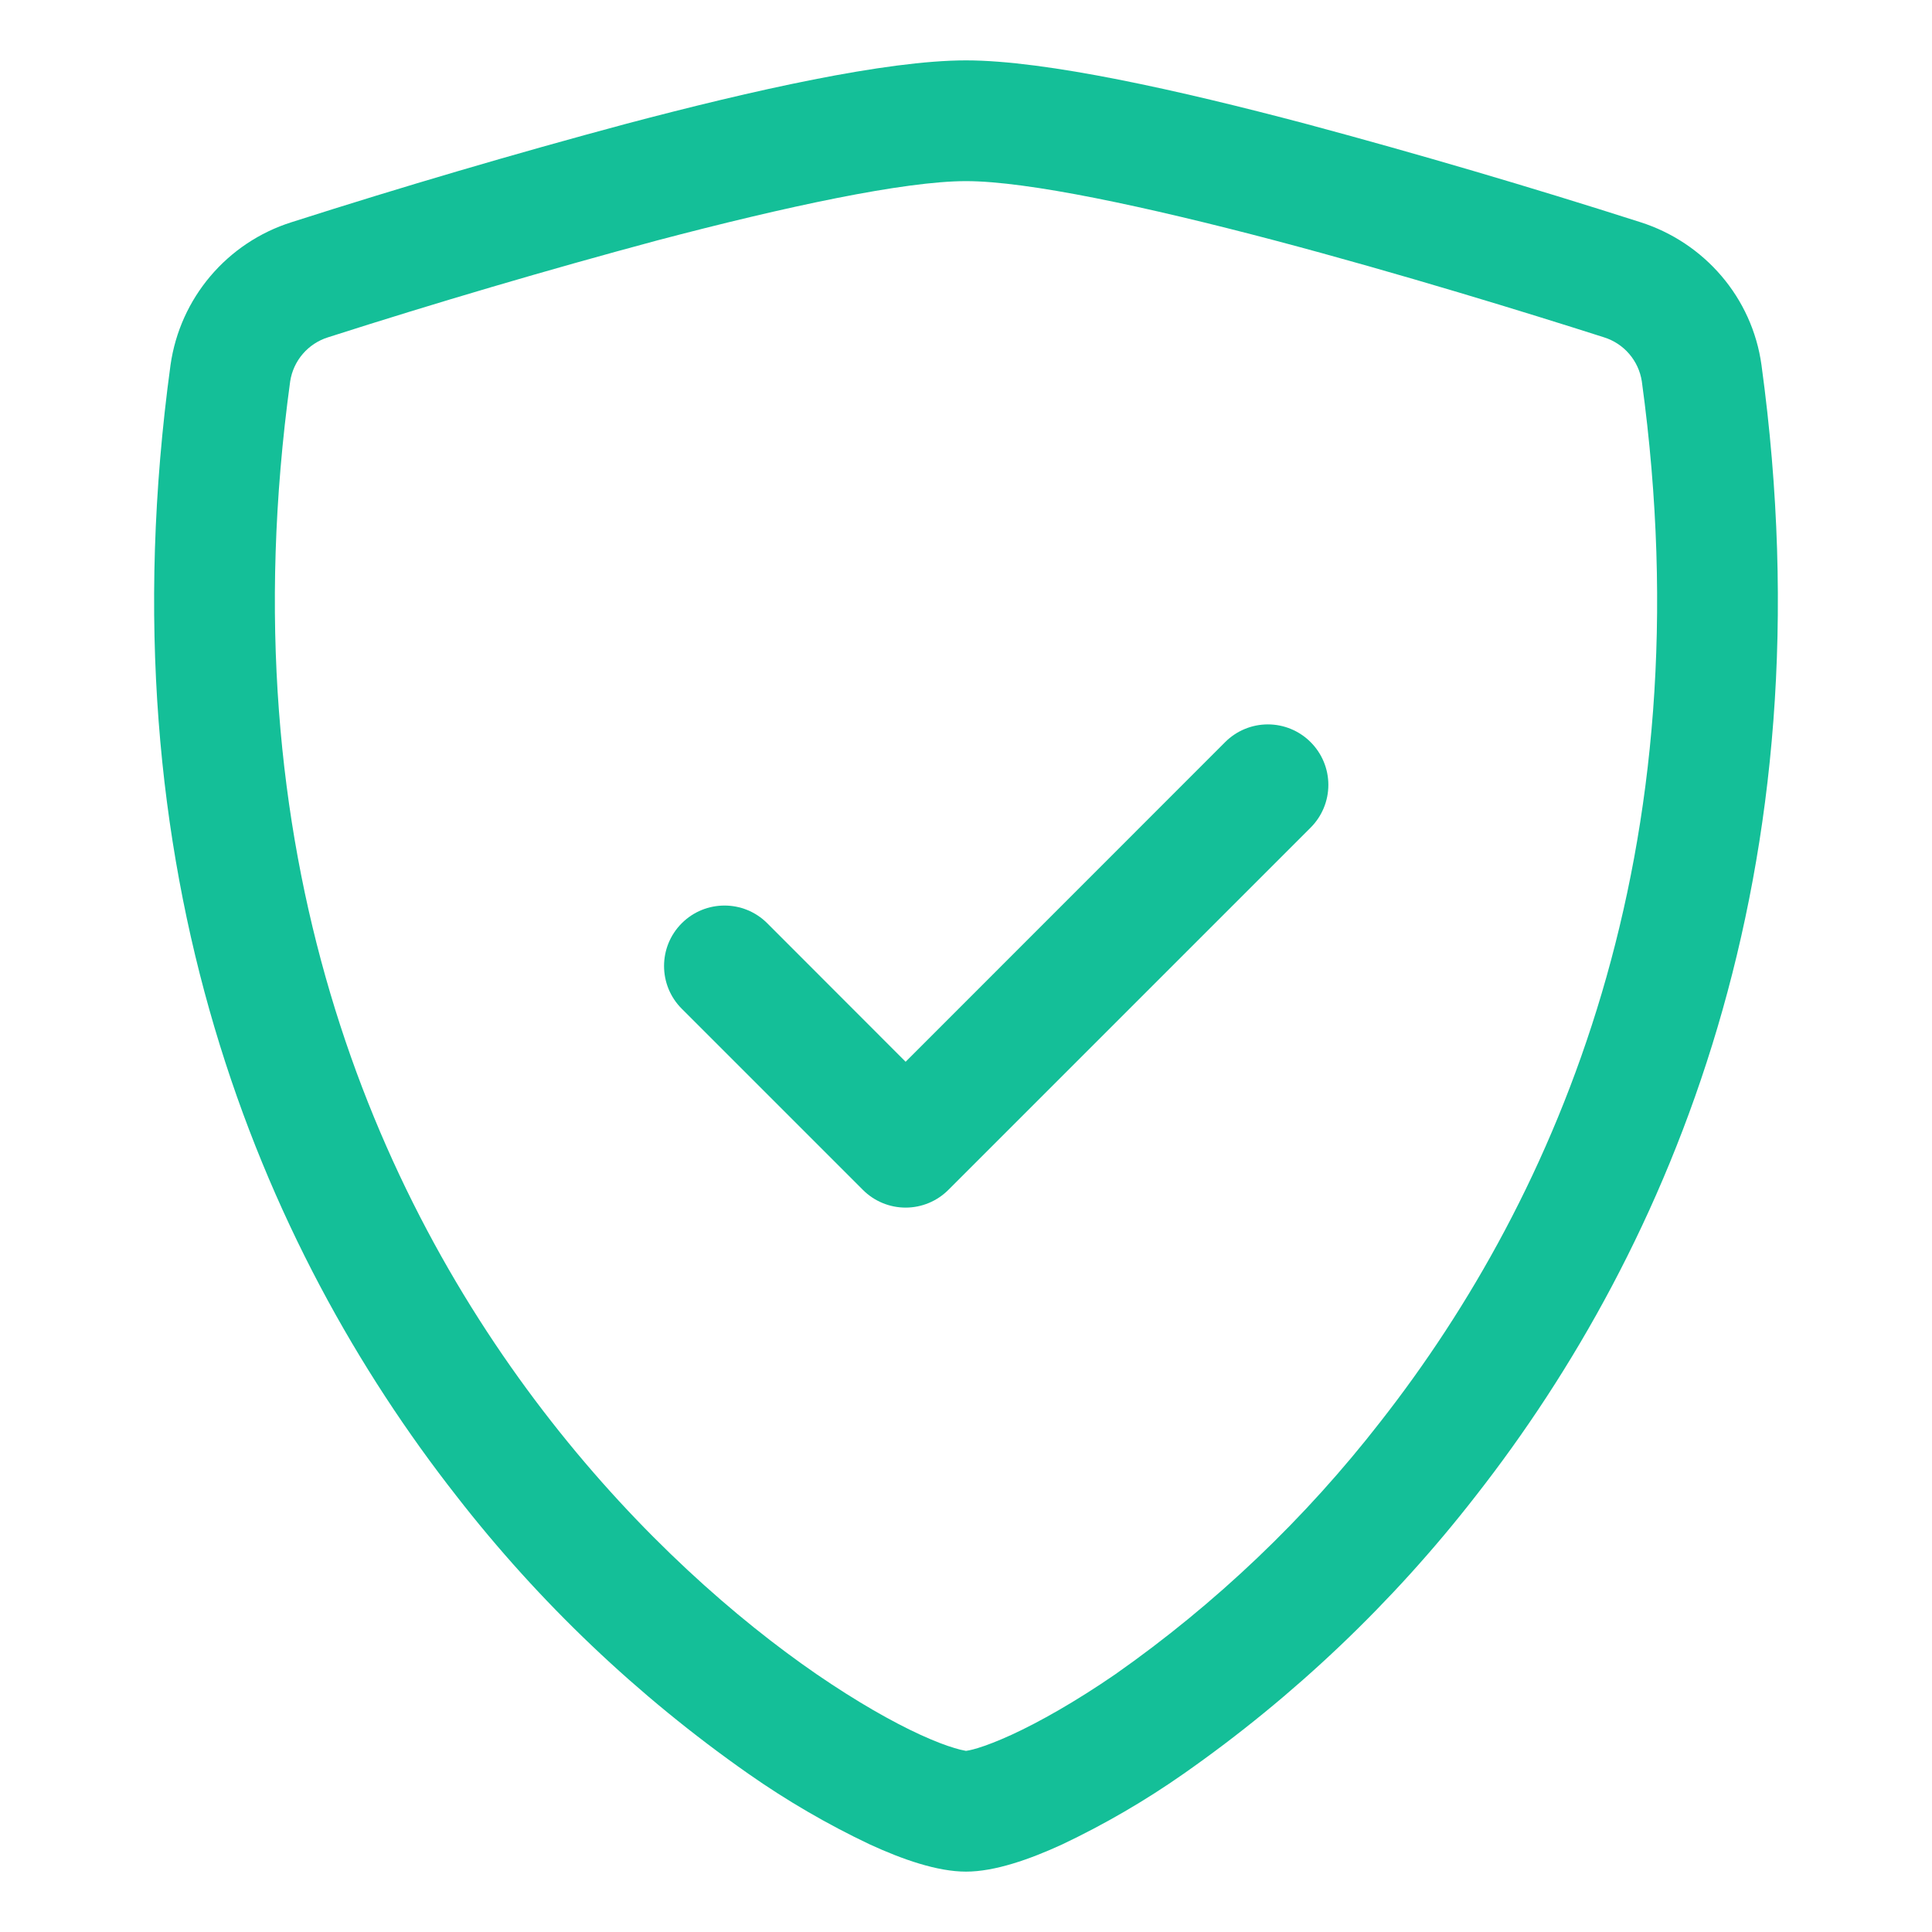
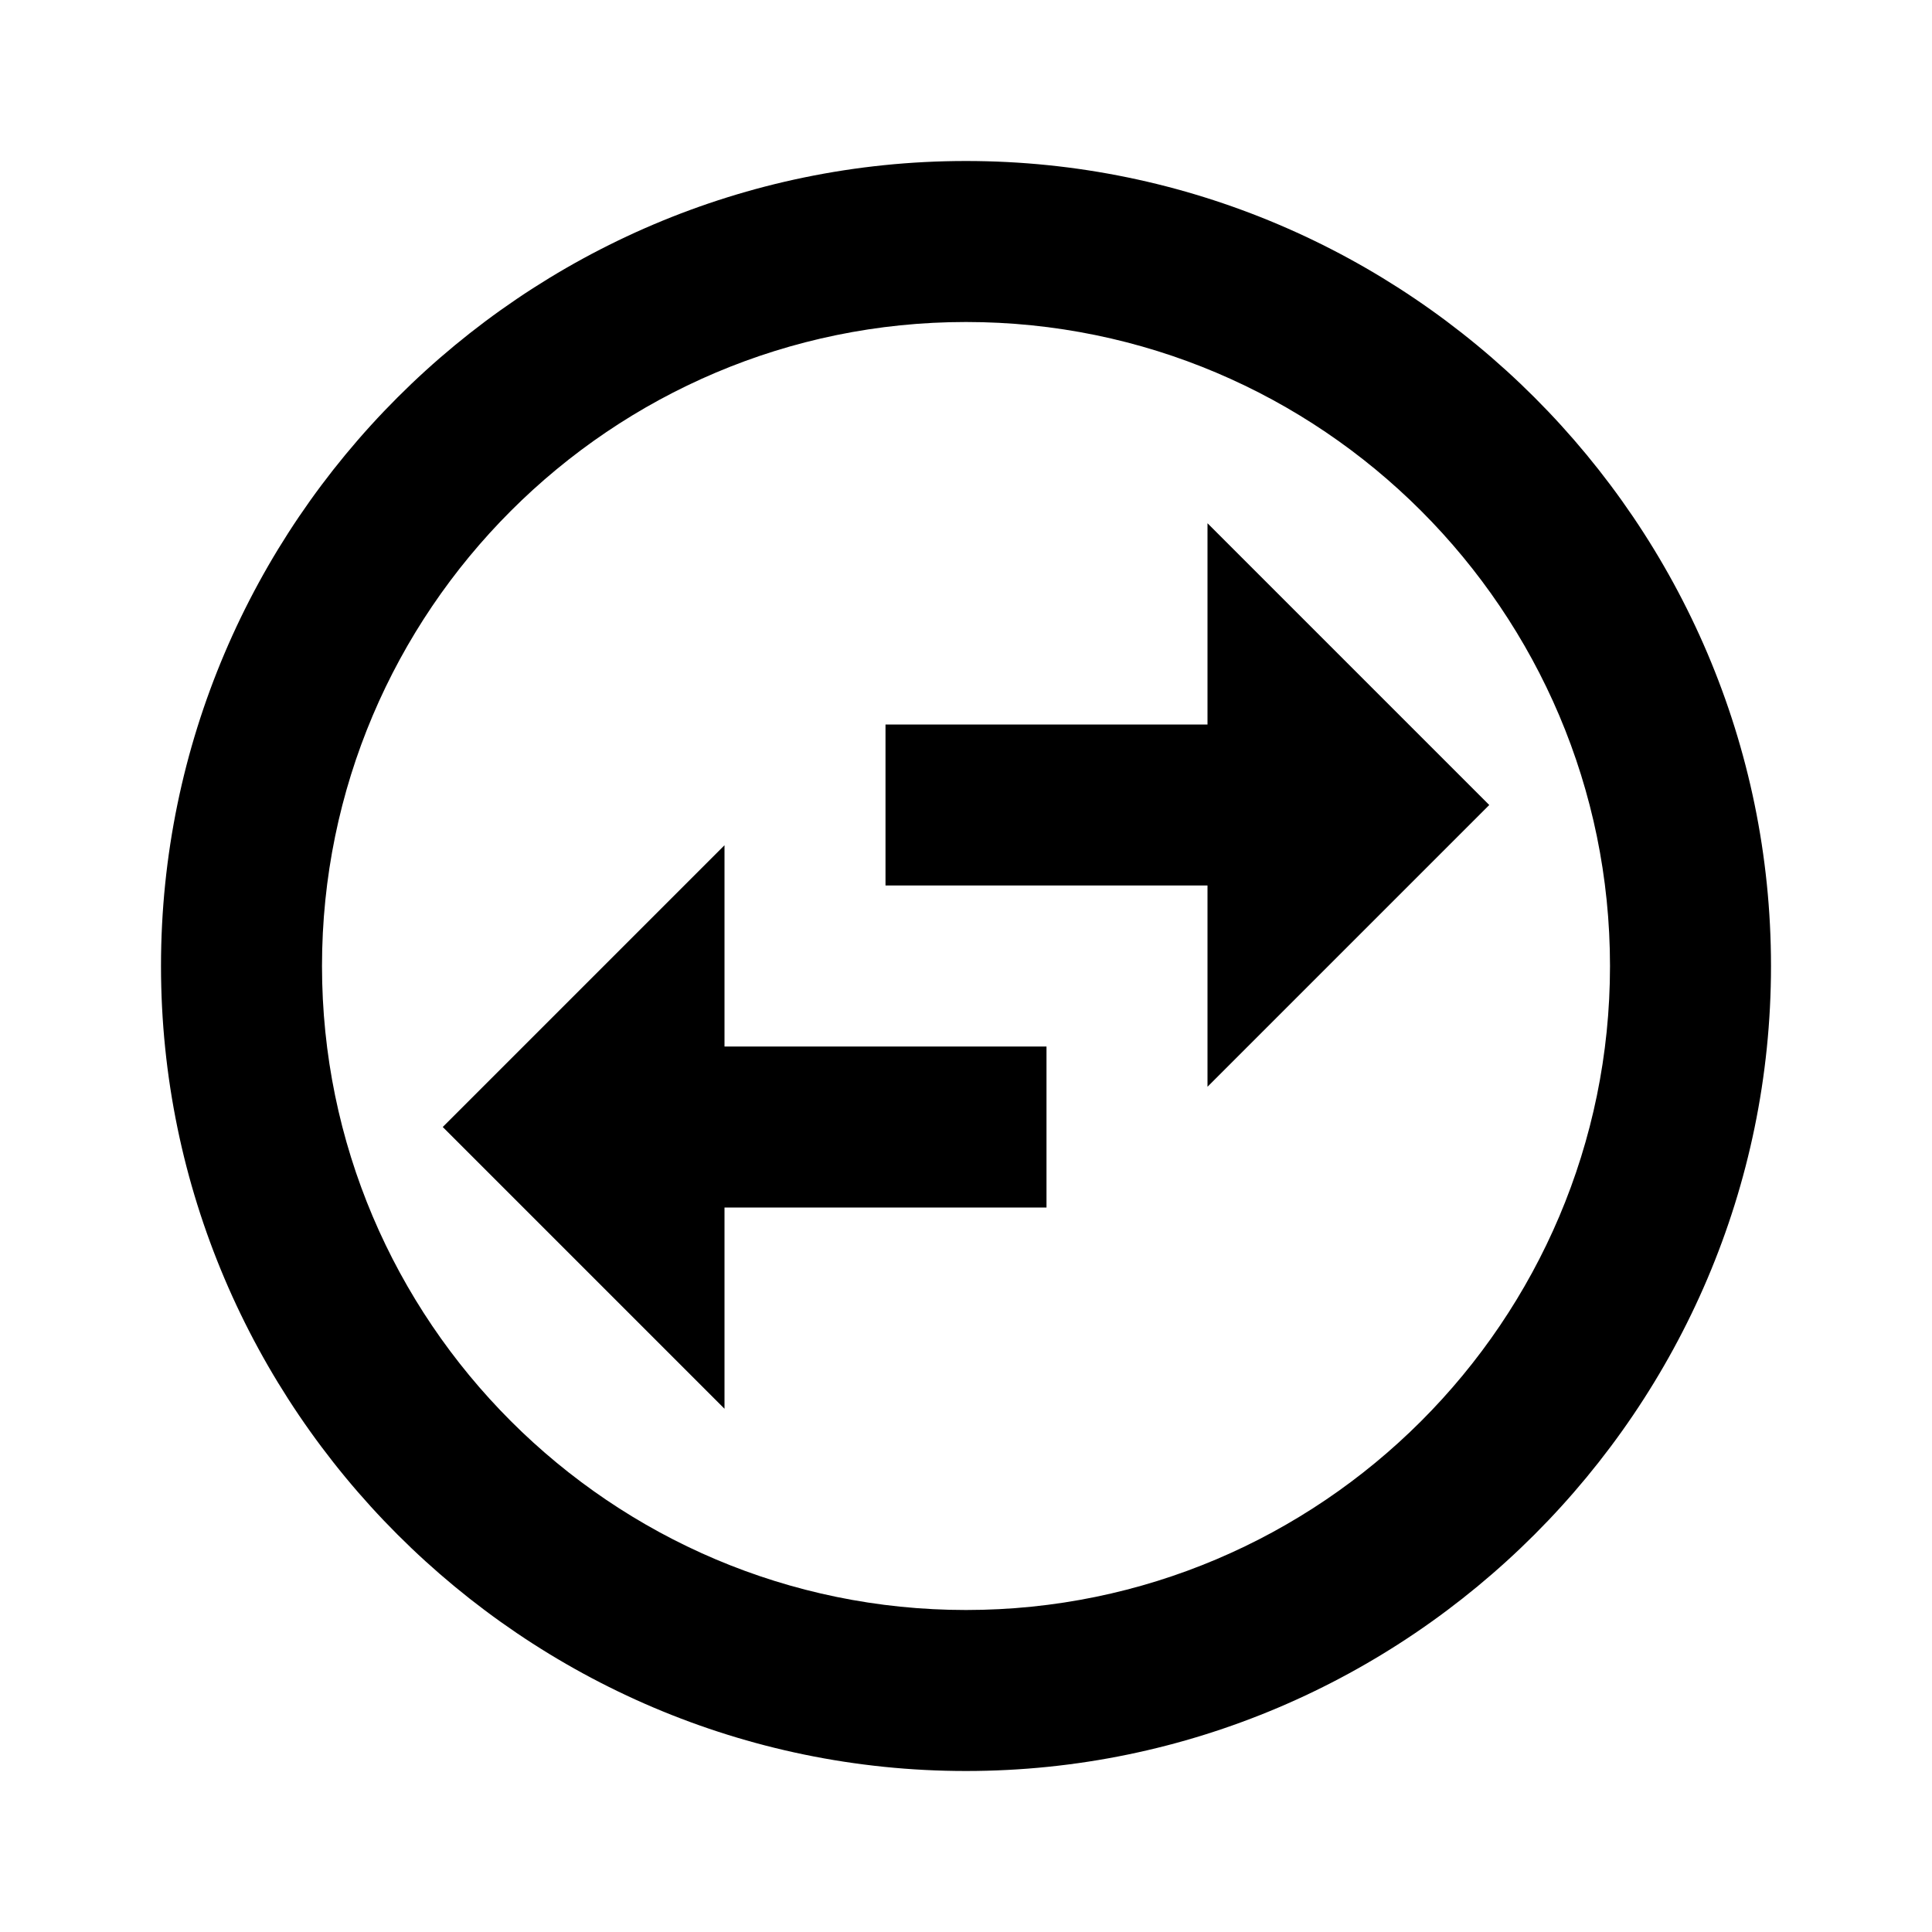
- <svg xmlns="http://www.w3.org/2000/svg" version="1.1" width="1em" height="1em">
-   <svg width="1em" height="1em" viewBox="0 0 16 16" class="bi bi-shield-check" fill="#14bf98">
-     <path fill-rule="evenodd" d="M5.443 1.991a60.17 60.17 0 0 0-2.725.802.454.454 0 0 0-.315.366C1.87 7.056 3.1 9.9 4.567 11.773c.736.94 1.533 1.636 2.197 2.093.333.228.626.394.857.5.116.053.21.089.282.11A.73.73 0 0 0 8 14.5c.007-.001.038-.005.097-.023.072-.022.166-.058.282-.111.23-.106.525-.272.857-.5a10.197 10.197 0 0 0 2.197-2.093C12.9 9.9 14.13 7.056 13.597 3.159a.454.454 0 0 0-.315-.366c-.626-.2-1.682-.526-2.725-.802C9.491 1.71 8.51 1.5 8 1.5c-.51 0-1.49.21-2.557.491zm-.256-.966C6.23.749 7.337.5 8 .5c.662 0 1.77.249 2.813.525a61.09 61.09 0 0 1 2.772.815c.528.168.926.623 1.003 1.184.573 4.197-.756 7.307-2.367 9.365a11.191 11.191 0 0 1-2.418 2.3 6.942 6.942 0 0 1-1.007.586c-.27.124-.558.225-.796.225s-.526-.101-.796-.225a6.908 6.908 0 0 1-1.007-.586 11.192 11.192 0 0 1-2.417-2.3C2.167 10.331.839 7.221 1.412 3.024A1.454 1.454 0 0 1 2.415 1.84a61.11 61.11 0 0 1 2.772-.815z" />
-     <path fill-rule="evenodd" d="M10.854 6.146a.5.5 0 0 1 0 .708l-3 3a.5.5 0 0 1-.708 0l-1.5-1.5a.5.5 0 1 1 .708-.708L7.5 8.793l2.646-2.647a.5.5 0 0 1 .708 0z" />
+ <svg xmlns="http://www.w3.org/2000/svg" version="1.1" width="24" height="24">
+   <svg viewBox="0 0 24 24">
+     <path d="M12 2C6.5 2 2 6.5 2 12S6.5 22 12 22 22 17.5 22 12 17.5 2 12 2M12 20C7.59 20 4 16.41 4 12S7.59 4 12 4 20 7.59 20 12 16.41 20 12 20M15 6.5V9H11V11H15V13.5L18.5 10L15 6.5M9 10.5L5.5 14L9 17.5V15H13V13H9V10.5Z" />
  </svg>
  <style>@media (prefers-color-scheme: light) { :root { filter: none; } }
- @media (prefers-color-scheme: dark) { :root { filter: contrast(0.833) brightness(1.7); } }
+ @media (prefers-color-scheme: dark) { :root { filter: none; } }
</style>
</svg>
